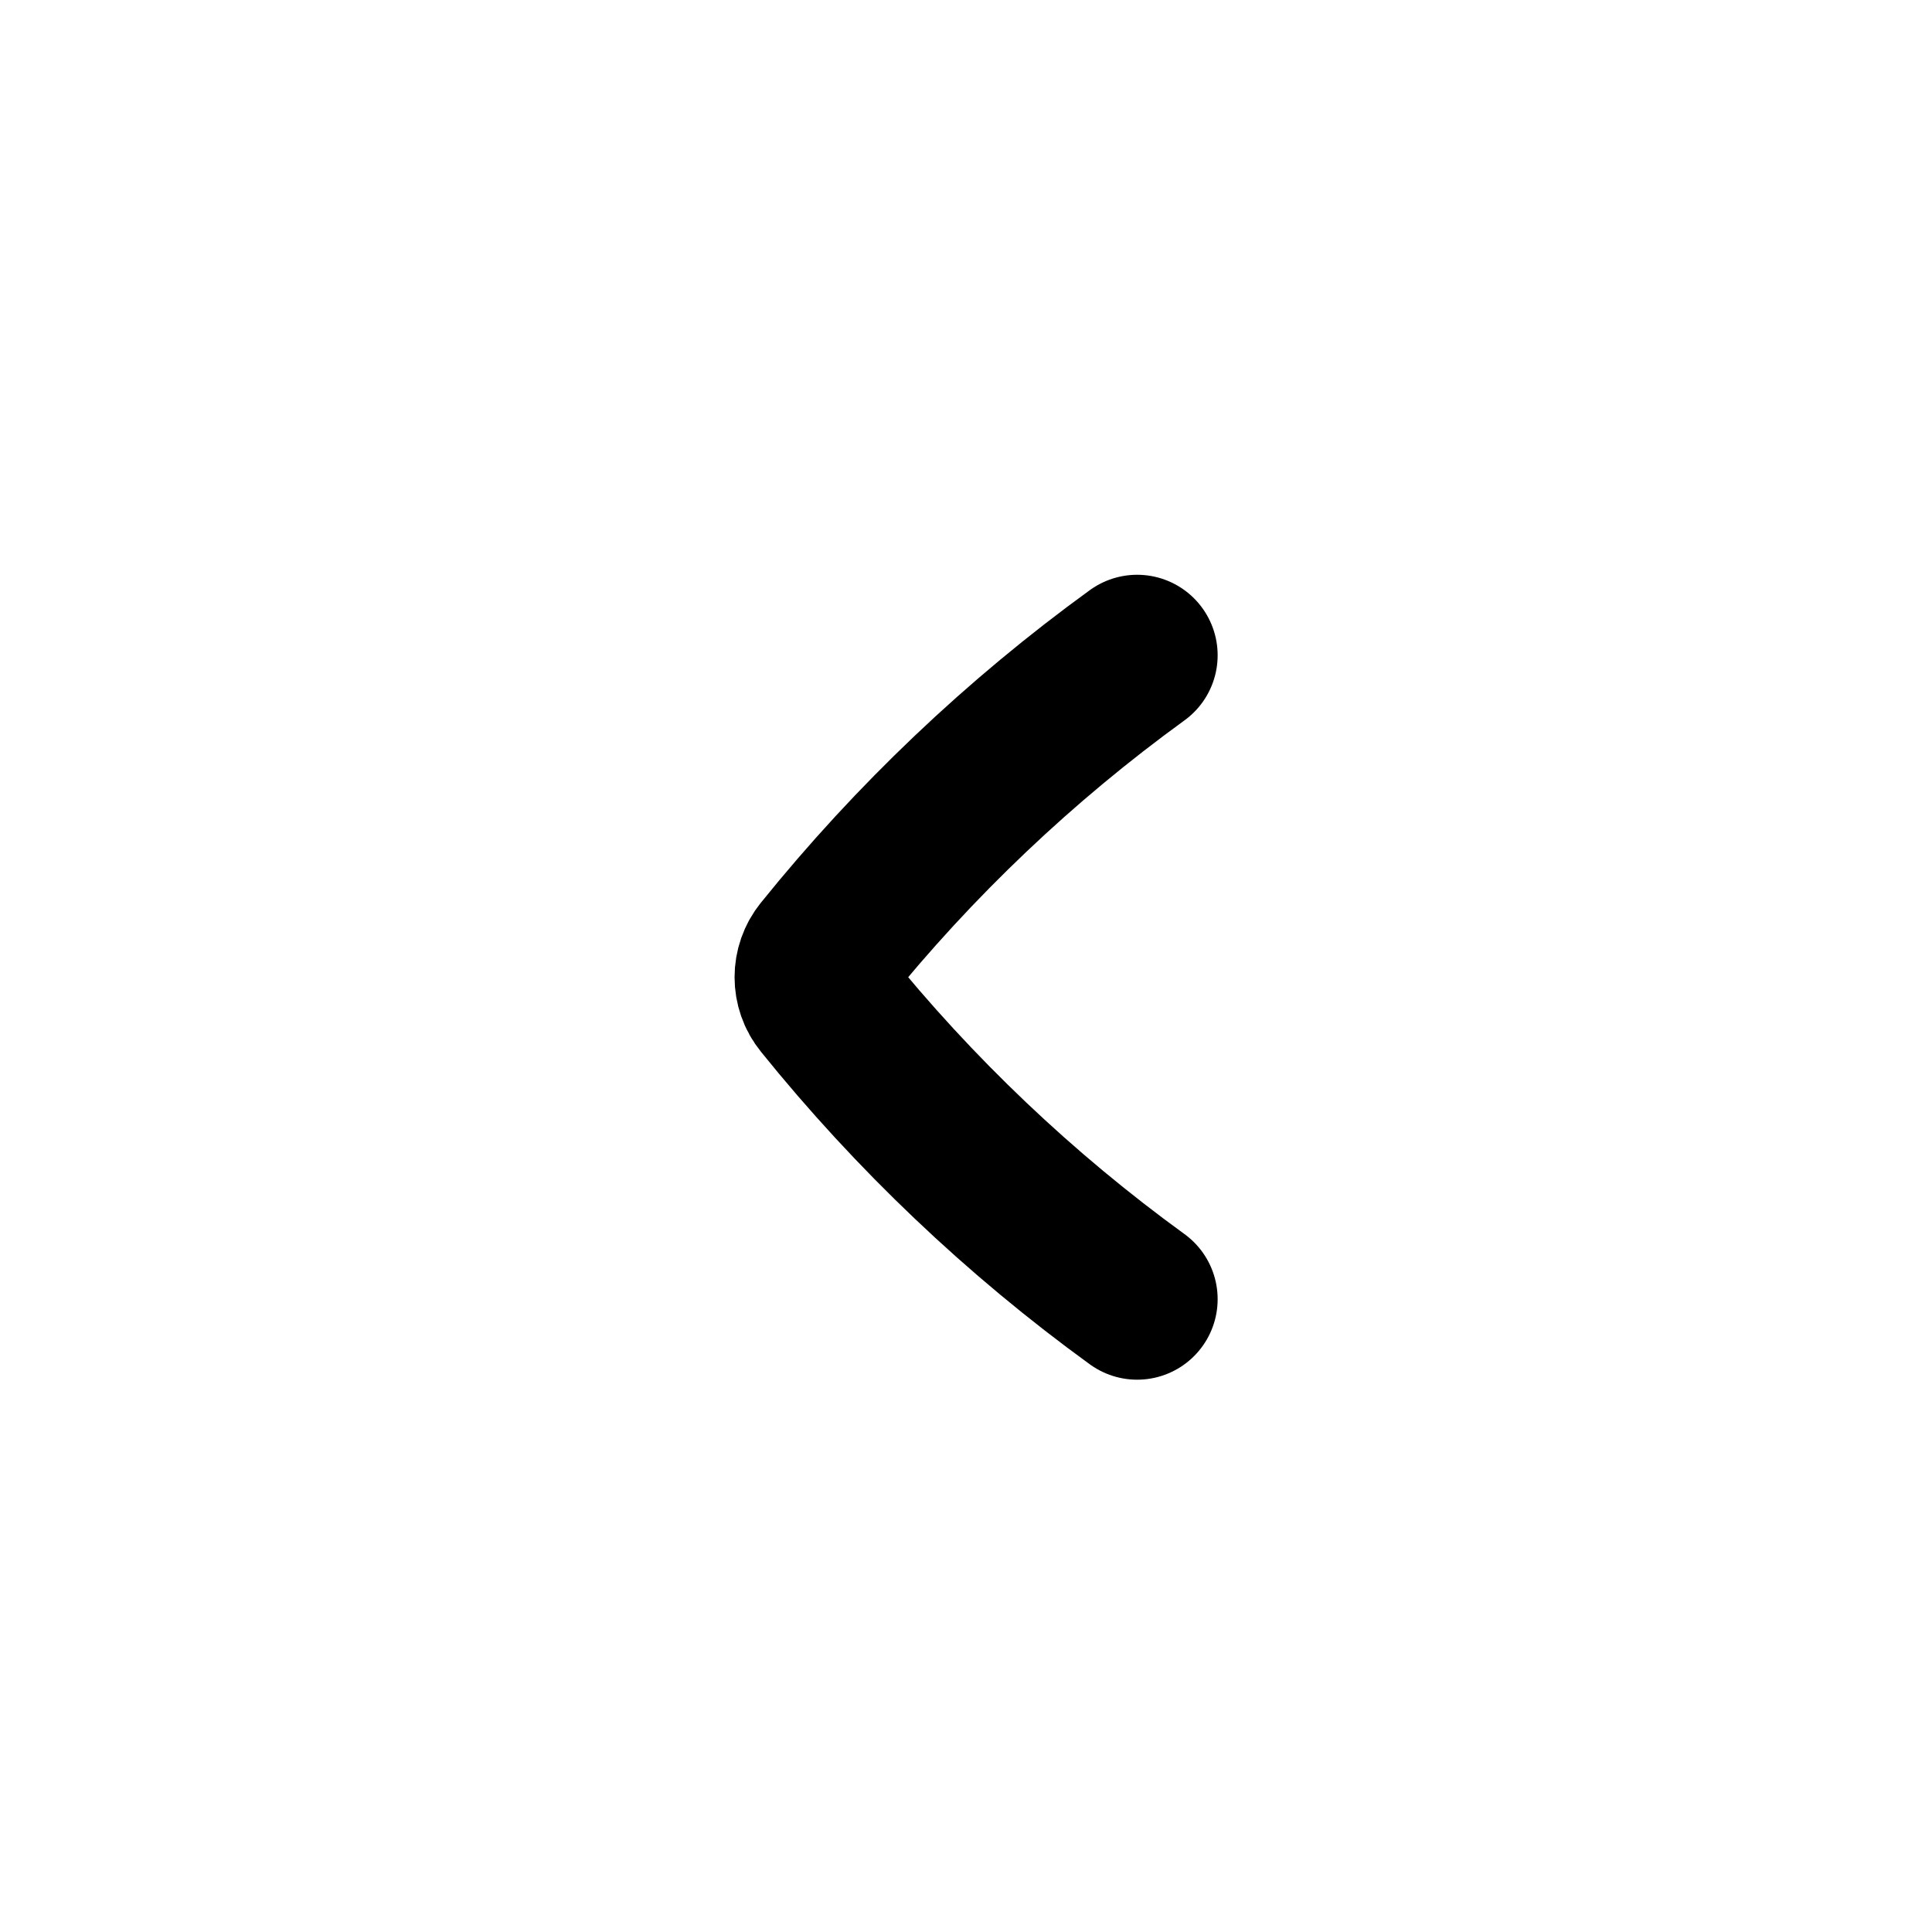
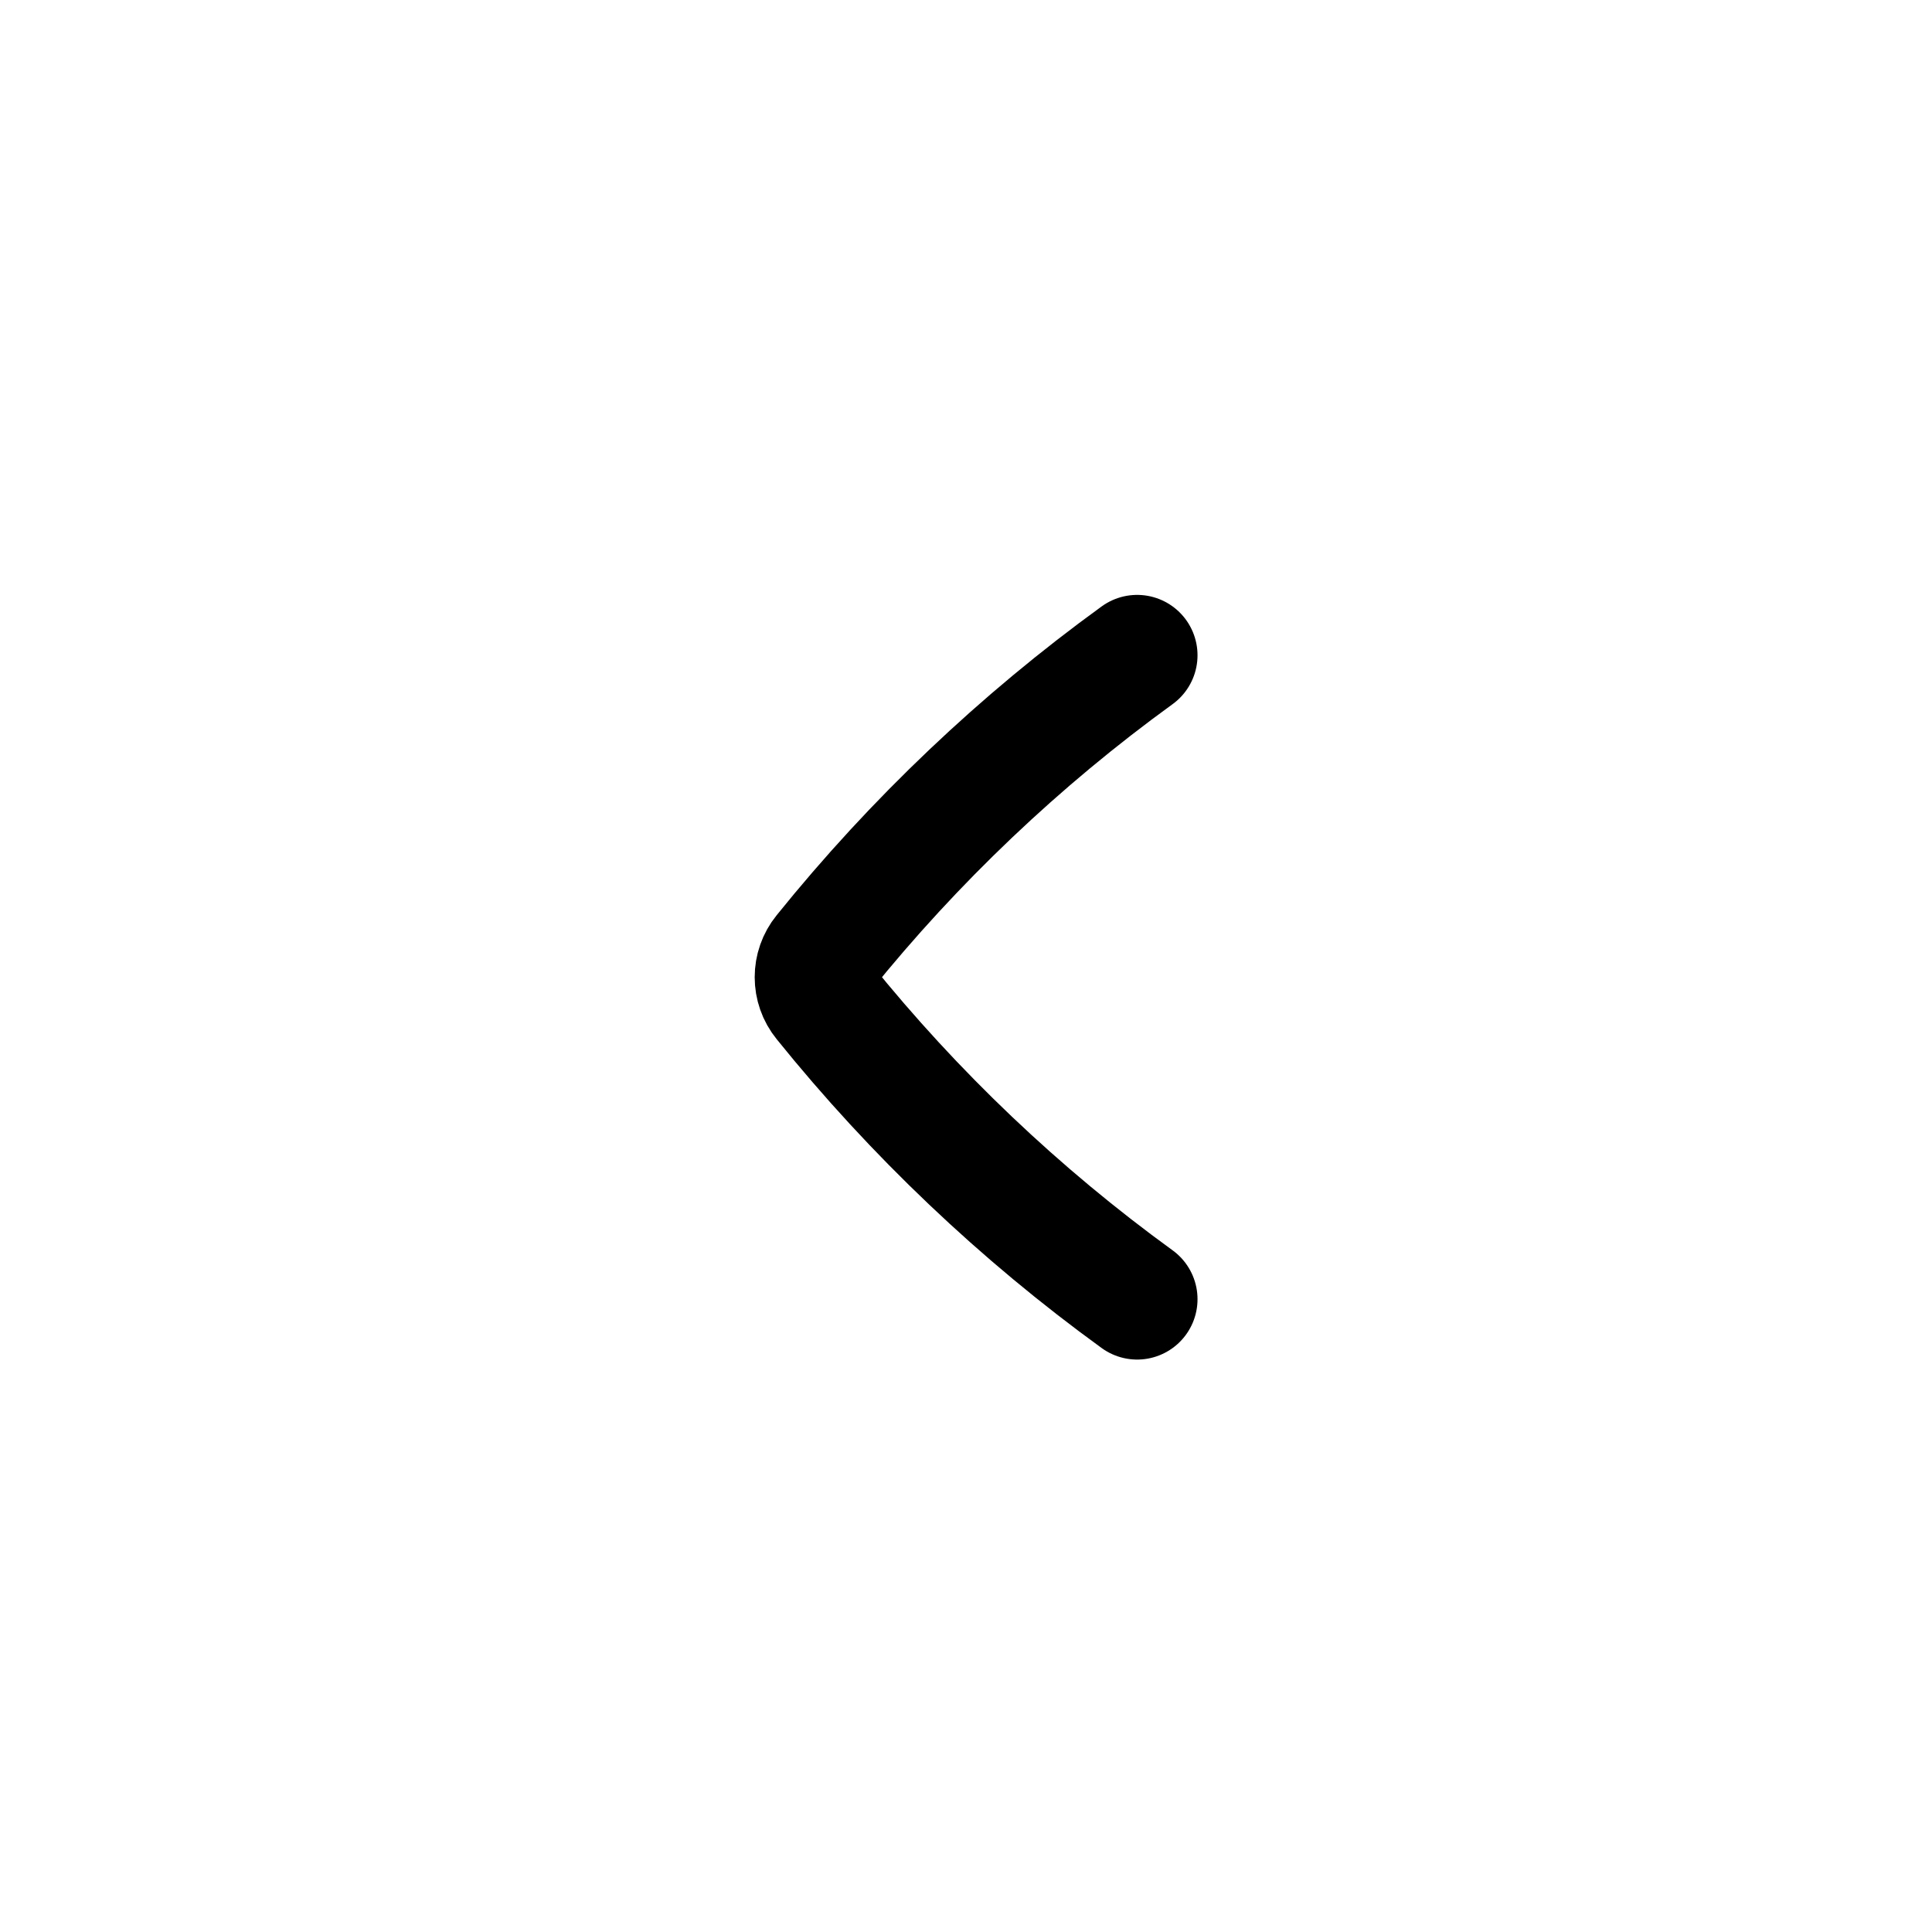
<svg width="24" height="24" fill="none" viewBox="0 0 24 24">
-   <path stroke="currentColor" stroke-linecap="round" stroke-linejoin="round" stroke-width="2" d="M14.126 8.14a20.351 20.351 0 0 0-3.895 3.701.472.472 0 0 0 0 .596 20.353 20.353 0 0 0 3.895 3.702" />
+   <path stroke="currentColor" stroke-linecap="round" stroke-linejoin="round" stroke-width="1.5" d="M14.126 8.14a20.351 20.351 0 0 0-3.895 3.701.472.472 0 0 0 0 .596 20.353 20.353 0 0 0 3.895 3.702" />
</svg>
